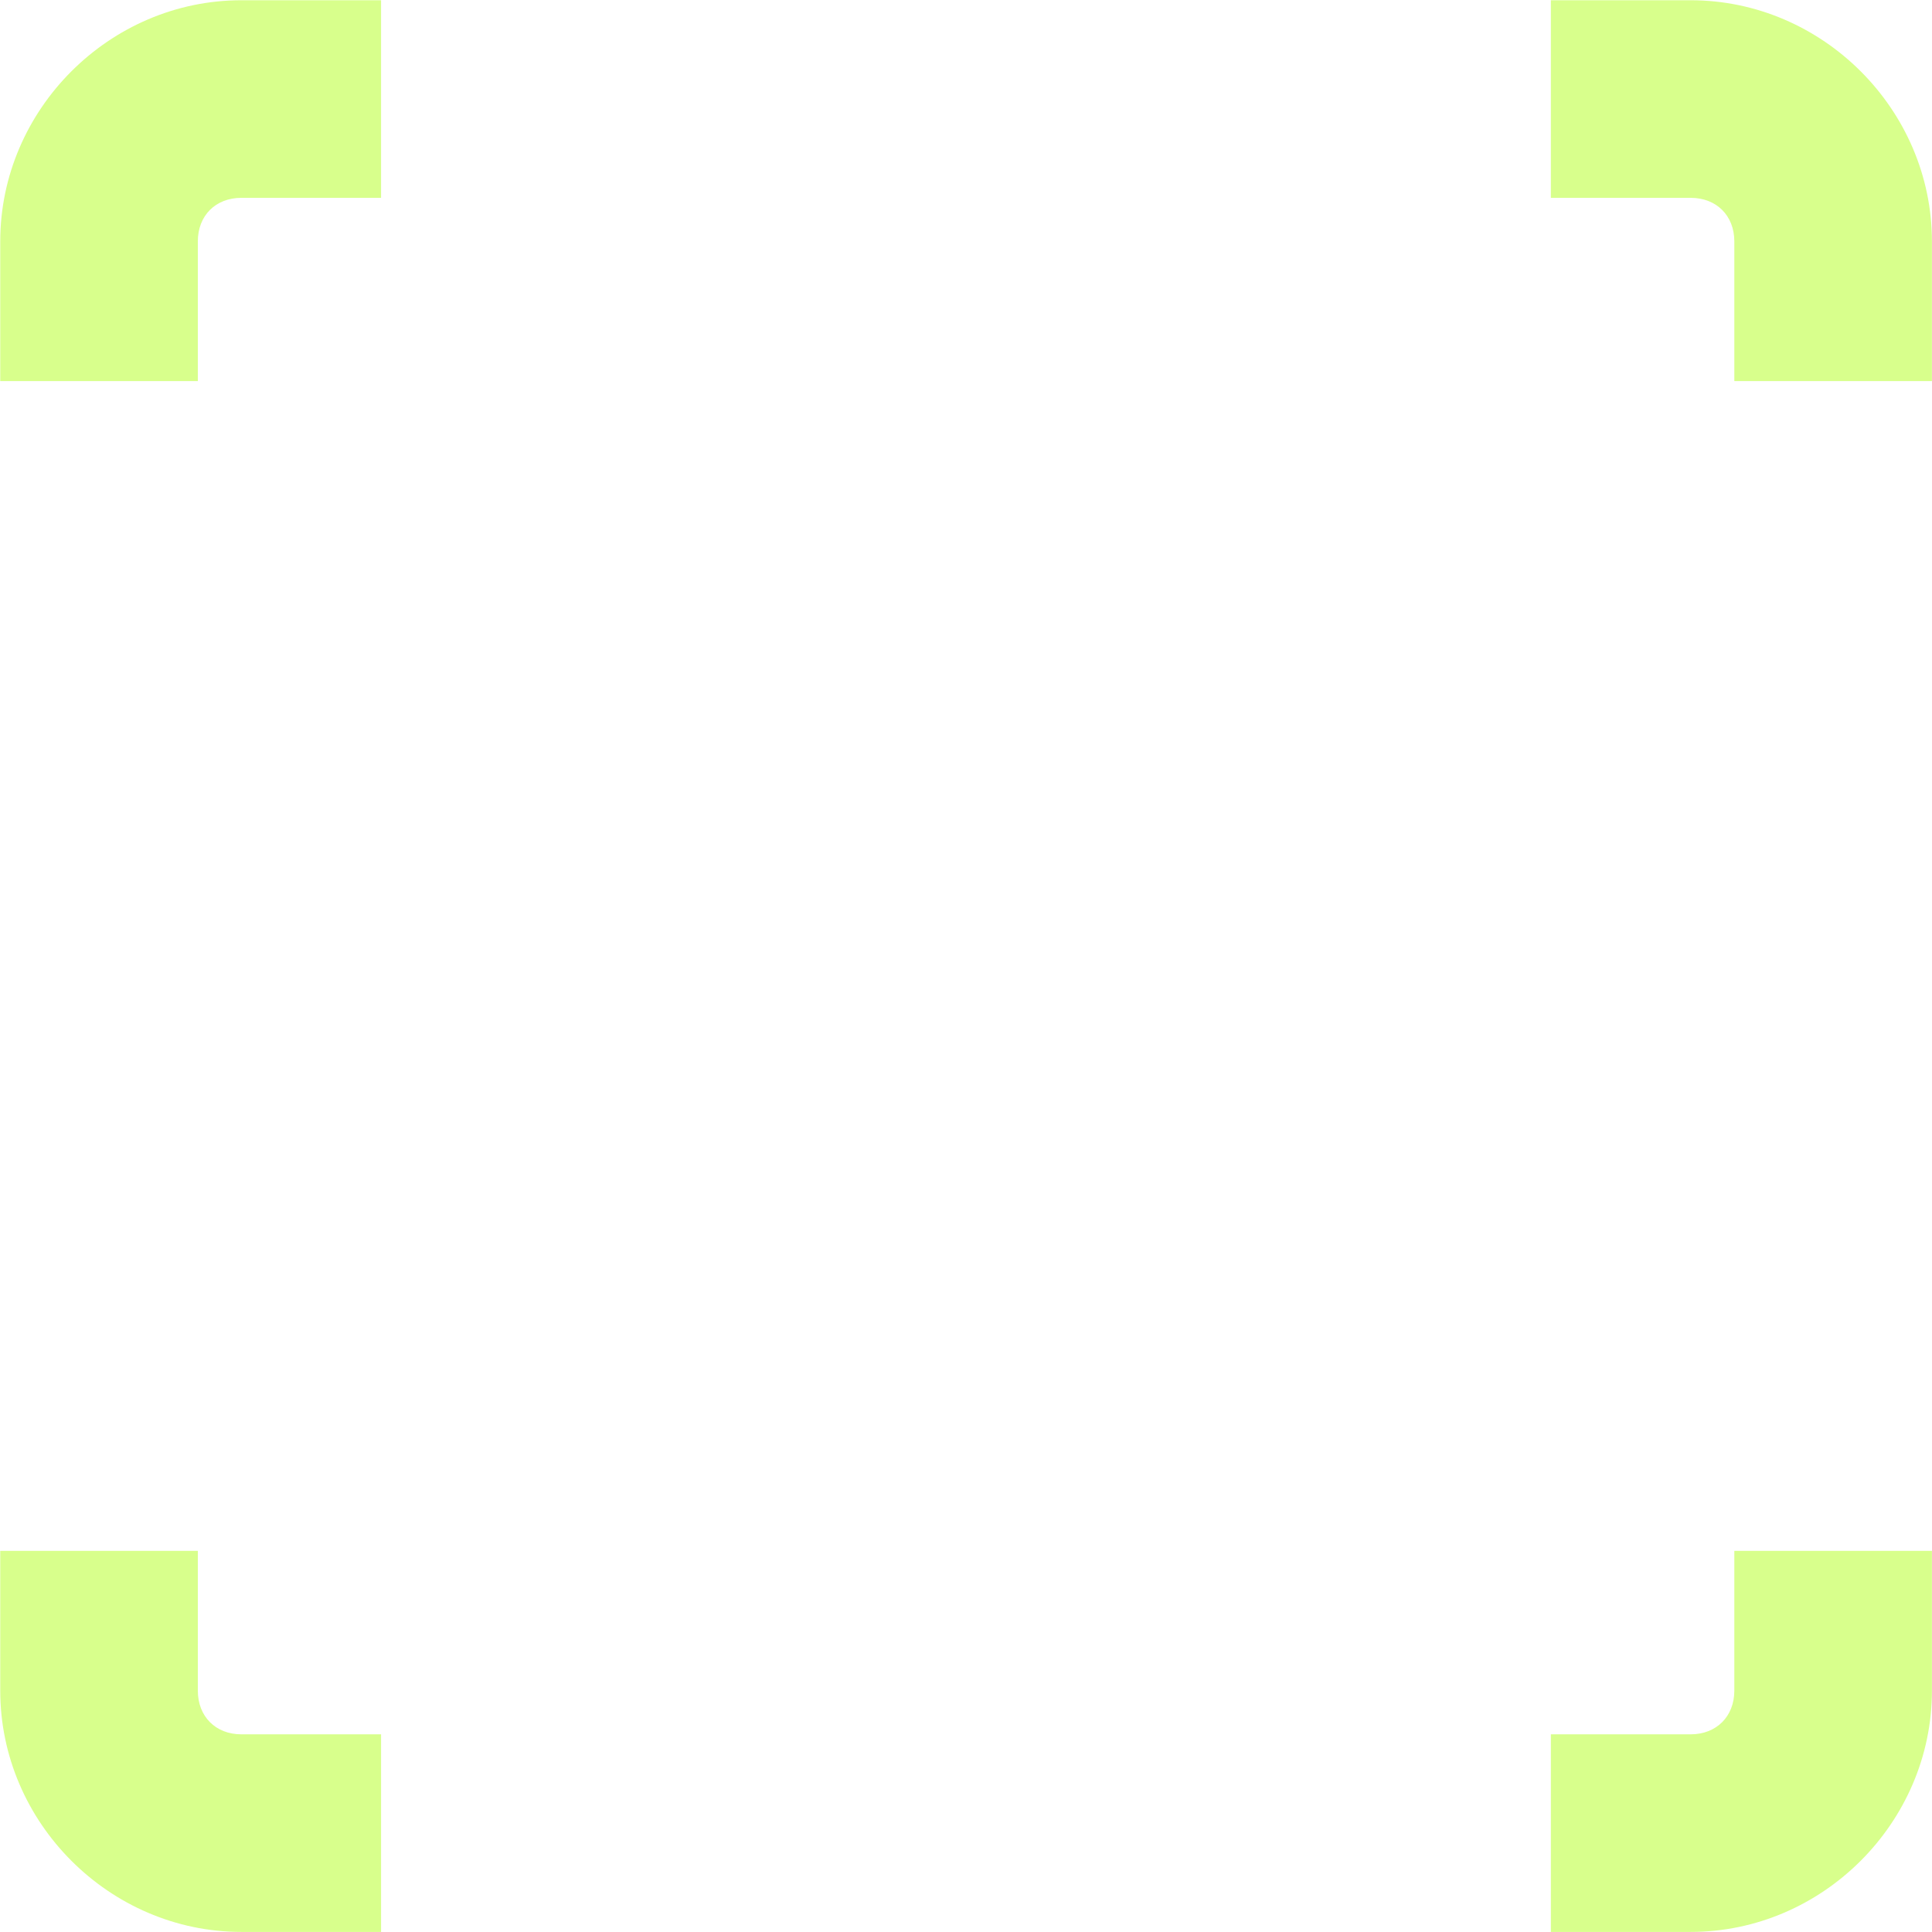
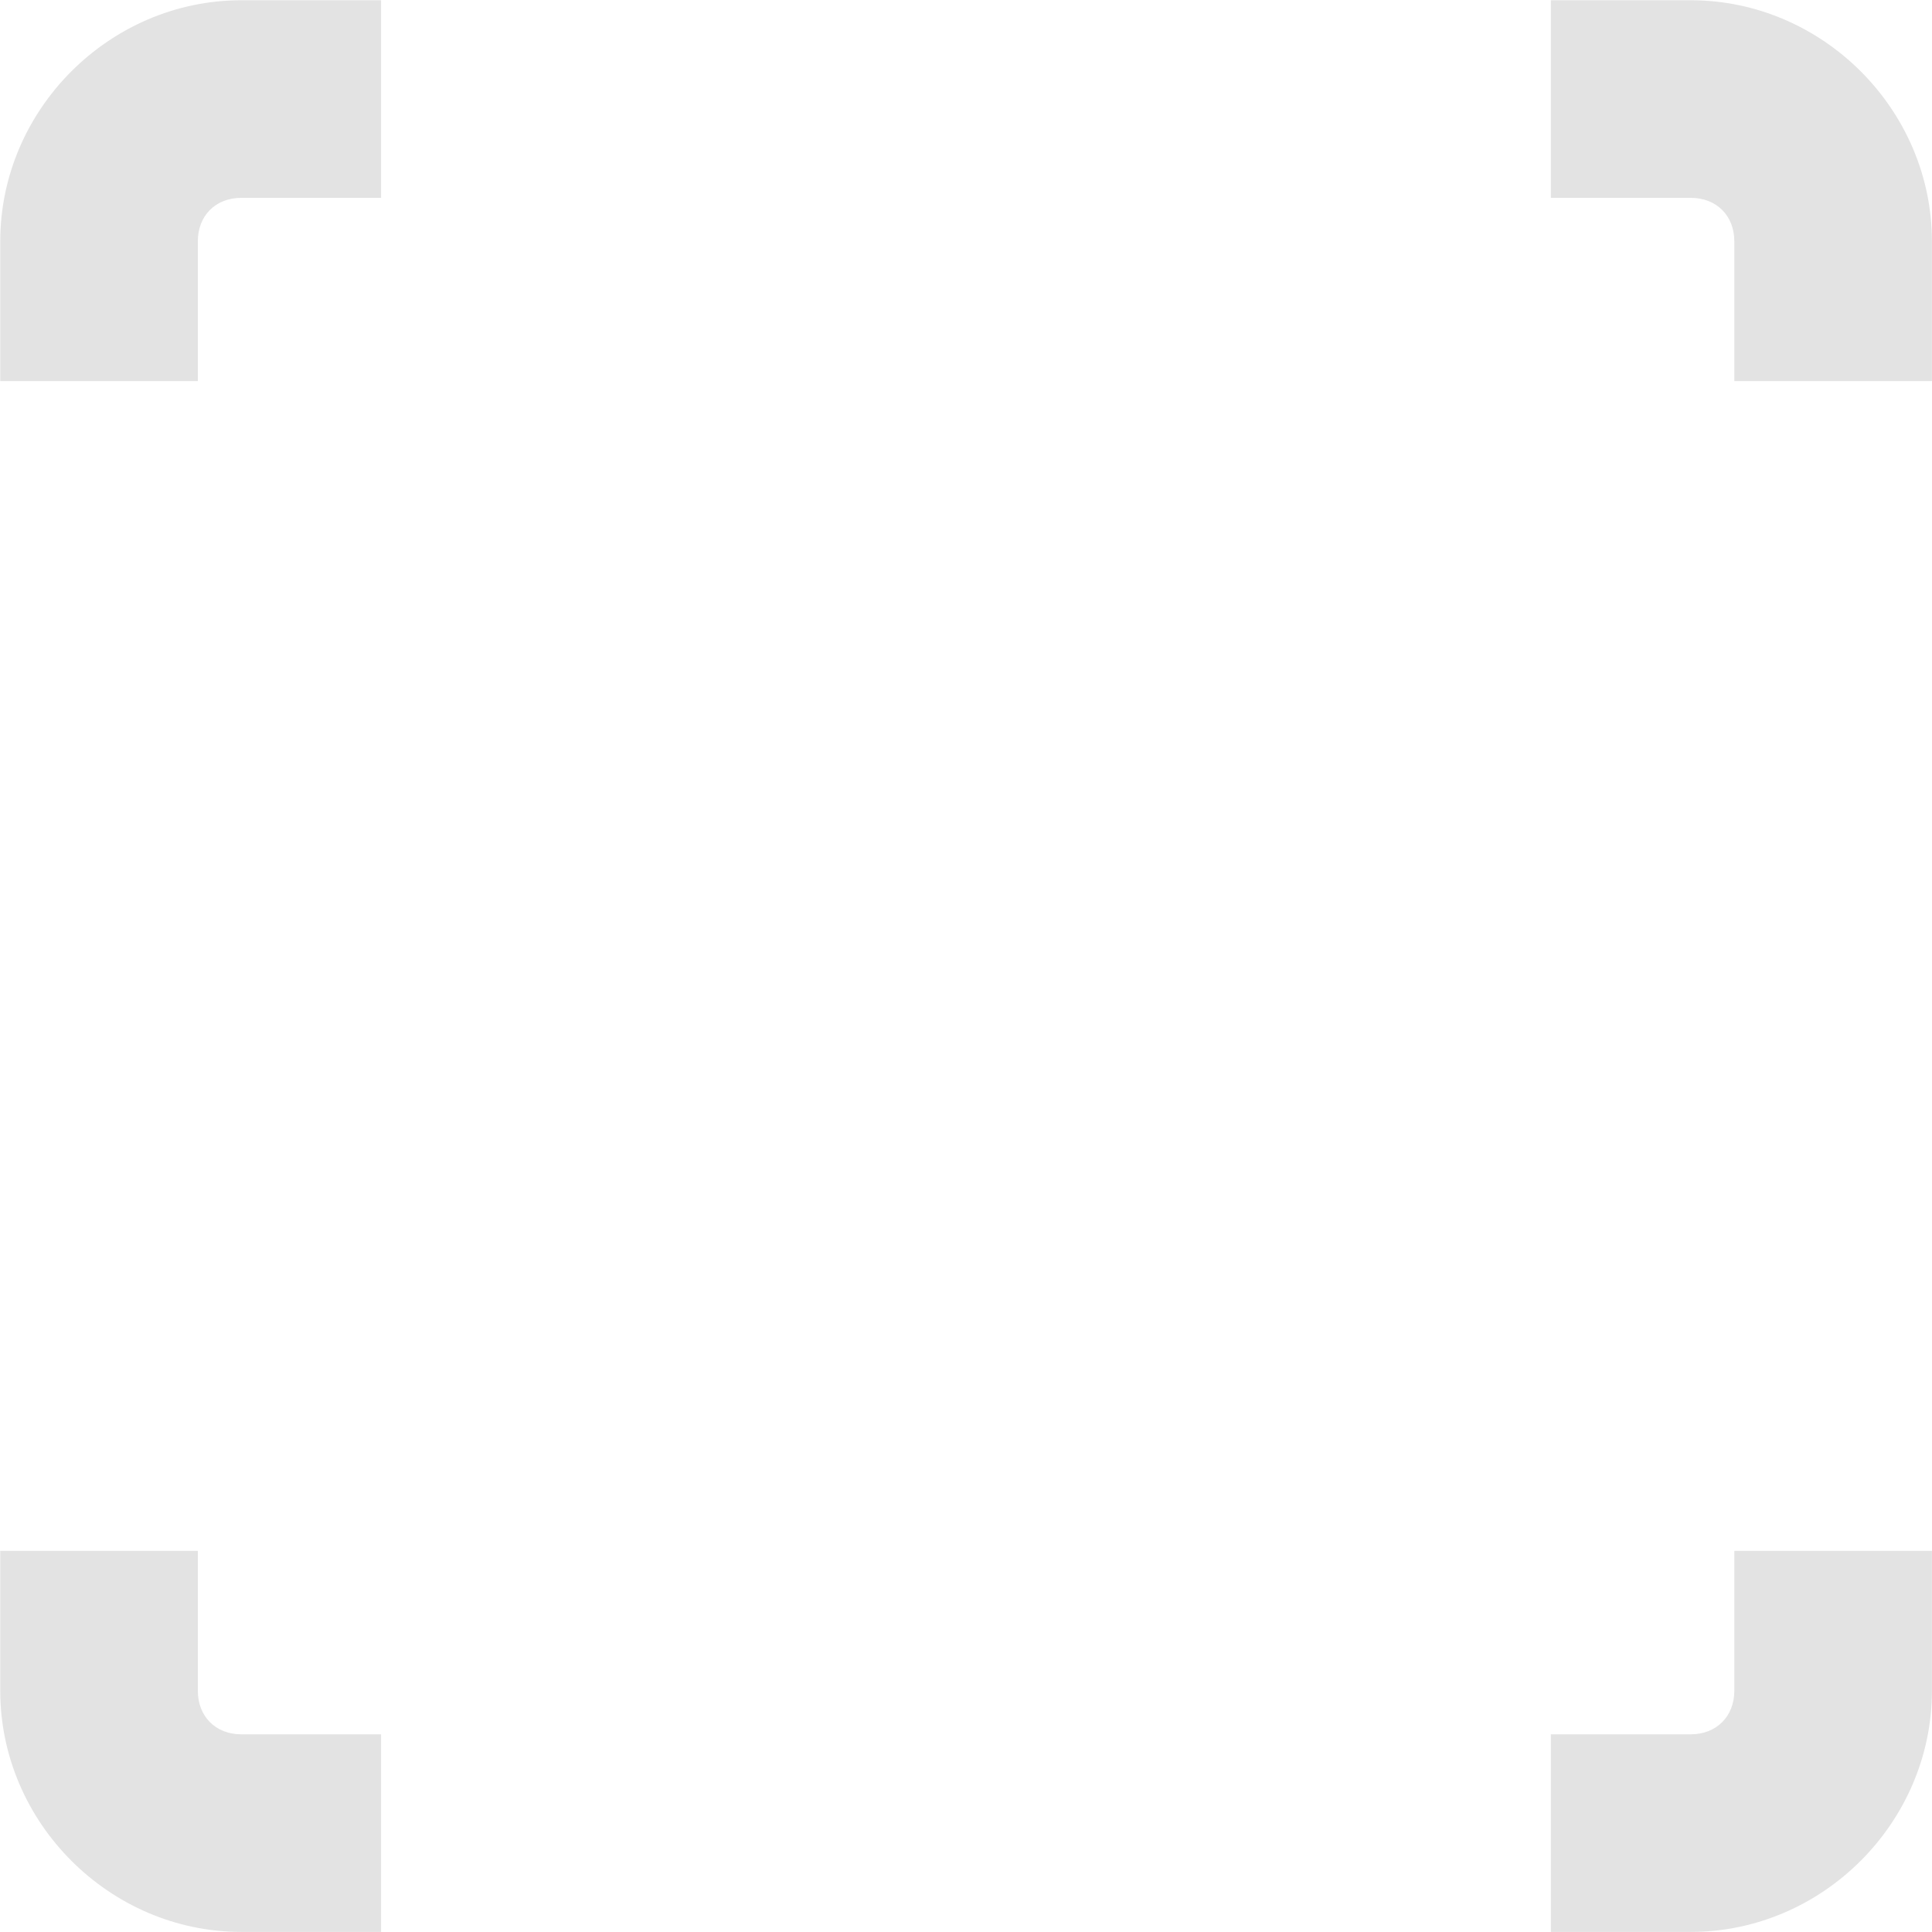
<svg xmlns="http://www.w3.org/2000/svg" width="32" height="32" viewBox="0 0 8.467 8.467" version="1.1" id="svg8">
  <defs id="defs2">
    <style id="style1399">.cls-1{fill:#e3e3e3;}</style>
    <style id="style1399-4">.cls-1{fill:#e3e3e3;}</style>
    <style id="style1399-8">.cls-1{fill:#e3e3e3;}</style>
    <style id="style1399-4-5">.cls-1{fill:#e3e3e3;}</style>
    <style id="style1399-9">.cls-1{fill:#e3e3e3;}</style>
    <style id="style1399-4-6">.cls-1{fill:#e3e3e3;}</style>
    <style id="style1399-8-4">.cls-1{fill:#e3e3e3;}</style>
    <style id="style1399-4-5-3">.cls-1{fill:#e3e3e3;}</style>
    <style id="style1399-88">.cls-1{fill:#e3e3e3;}</style>
    <style id="style1399-3">.cls-1{fill:#e3e3e3;}</style>
    <style id="style1399-94">.cls-1{fill:#e3e3e3;}</style>
    <style id="style1399-5">.cls-1{fill:#e3e3e3;}</style>
    <style id="style1399-46">.cls-1{fill:#e3e3e3;}</style>
    <style id="style1399-4-2">.cls-1{fill:#e3e3e3;}</style>
    <style id="style1399-8-5">.cls-1{fill:#e3e3e3;}</style>
    <style id="style1399-4-5-8">.cls-1{fill:#e3e3e3;}</style>
    <style id="style1399-9-6">.cls-1{fill:#e3e3e3;}</style>
    <style id="style1399-4-6-2">.cls-1{fill:#e3e3e3;}</style>
    <style id="style1399-8-4-8">.cls-1{fill:#e3e3e3;}</style>
    <style id="style1399-4-5-3-4">.cls-1{fill:#e3e3e3;}</style>
    <style id="style1399-88-7">.cls-1{fill:#e3e3e3;}</style>
    <style id="style1399-3-2">.cls-1{fill:#e3e3e3;}</style>
    <style id="style1399-94-4">.cls-1{fill:#e3e3e3;}</style>
    <style id="style1399-5-0">.cls-1{fill:#e3e3e3;}</style>
    <style id="style1399-39">.cls-1{fill:#e3e3e3;}</style>
    <style id="style1399-4-1">.cls-1{fill:#e3e3e3;}</style>
    <style id="style1399-8-9">.cls-1{fill:#e3e3e3;}</style>
    <style id="style1399-4-5-6">.cls-1{fill:#e3e3e3;}</style>
    <style id="style1399-9-9">.cls-1{fill:#e3e3e3;}</style>
    <style id="style1399-4-6-3">.cls-1{fill:#e3e3e3;}</style>
    <style id="style1399-8-4-3">.cls-1{fill:#e3e3e3;}</style>
    <style id="style1399-4-5-3-8">.cls-1{fill:#e3e3e3;}</style>
    <style id="style1399-88-0">.cls-1{fill:#e3e3e3;}</style>
    <style id="style1399-3-5">.cls-1{fill:#e3e3e3;}</style>
    <style id="style1399-94-6">.cls-1{fill:#e3e3e3;}</style>
    <style id="style1399-5-6">.cls-1{fill:#e3e3e3;}</style>
    <style id="style1399-46-4">.cls-1{fill:#e3e3e3;}</style>
    <style id="style1399-4-2-0">.cls-1{fill:#e3e3e3;}</style>
    <style id="style1399-8-5-0">.cls-1{fill:#e3e3e3;}</style>
    <style id="style1399-4-5-8-4">.cls-1{fill:#e3e3e3;}</style>
    <style id="style1399-9-6-6">.cls-1{fill:#e3e3e3;}</style>
    <style id="style1399-4-6-2-2">.cls-1{fill:#e3e3e3;}</style>
    <style id="style1399-8-4-8-6">.cls-1{fill:#e3e3e3;}</style>
    <style id="style1399-4-5-3-4-7">.cls-1{fill:#e3e3e3;}</style>
    <style id="style1399-88-7-5">.cls-1{fill:#e3e3e3;}</style>
    <style id="style1399-3-2-6">.cls-1{fill:#e3e3e3;}</style>
    <style id="style1399-94-4-9">.cls-1{fill:#e3e3e3;}</style>
    <style id="style1399-5-0-8">.cls-1{fill:#e3e3e3;}</style>
    <style id="style1399-1">.cls-1{fill:#e3e3e3;}</style>
    <style id="style1399-4-59">.cls-1{fill:#e3e3e3;}</style>
    <style id="style1399-8-91">.cls-1{fill:#e3e3e3;}</style>
    <style id="style1399-4-5-4">.cls-1{fill:#e3e3e3;}</style>
    <style id="style1399-9-91">.cls-1{fill:#e3e3e3;}</style>
    <style id="style1399-4-6-0">.cls-1{fill:#e3e3e3;}</style>
    <style id="style1399-8-4-7">.cls-1{fill:#e3e3e3;}</style>
    <style id="style1399-4-5-3-5">.cls-1{fill:#e3e3e3;}</style>
    <style id="style1399-88-8">.cls-1{fill:#e3e3e3;}</style>
    <style id="style1399-3-7">.cls-1{fill:#e3e3e3;}</style>
    <style id="style1399-94-0">.cls-1{fill:#e3e3e3;}</style>
    <style id="style1399-5-4">.cls-1{fill:#e3e3e3;}</style>
    <style id="style1399-46-8">.cls-1{fill:#e3e3e3;}</style>
    <style id="style1399-4-2-04">.cls-1{fill:#e3e3e3;}</style>
    <style id="style1399-8-5-2">.cls-1{fill:#e3e3e3;}</style>
    <style id="style1399-4-5-8-9">.cls-1{fill:#e3e3e3;}</style>
    <style id="style1399-9-6-61">.cls-1{fill:#e3e3e3;}</style>
    <style id="style1399-4-6-2-0">.cls-1{fill:#e3e3e3;}</style>
    <style id="style1399-8-4-8-4">.cls-1{fill:#e3e3e3;}</style>
    <style id="style1399-4-5-3-4-2">.cls-1{fill:#e3e3e3;}</style>
    <style id="style1399-88-7-2">.cls-1{fill:#e3e3e3;}</style>
    <style id="style1399-3-2-2">.cls-1{fill:#e3e3e3;}</style>
    <style id="style1399-94-4-0">.cls-1{fill:#e3e3e3;}</style>
    <style id="style1399-5-0-5">.cls-1{fill:#e3e3e3;}</style>
    <style id="style1399-80">.cls-1{fill:#e3e3e3;}</style>
    <style id="style1399-4-4">.cls-1{fill:#e3e3e3;}</style>
    <style id="style1399-8-0">.cls-1{fill:#e3e3e3;}</style>
    <style id="style1399-4-5-9">.cls-1{fill:#e3e3e3;}</style>
    <style id="style1399-9-1">.cls-1{fill:#e3e3e3;}</style>
    <style id="style1399-4-6-9">.cls-1{fill:#e3e3e3;}</style>
    <style id="style1399-8-4-6">.cls-1{fill:#e3e3e3;}</style>
    <style id="style1399-4-5-3-2">.cls-1{fill:#e3e3e3;}</style>
    <style id="style1399-88-5">.cls-1{fill:#e3e3e3;}</style>
    <style id="style1399-3-4">.cls-1{fill:#e3e3e3;}</style>
    <style id="style1399-94-49">.cls-1{fill:#e3e3e3;}</style>
    <style id="style1399-5-9">.cls-1{fill:#e3e3e3;}</style>
    <style id="style1399-46-3">.cls-1{fill:#e3e3e3;}</style>
    <style id="style1399-4-2-6">.cls-1{fill:#e3e3e3;}</style>
    <style id="style1399-8-5-05">.cls-1{fill:#e3e3e3;}</style>
    <style id="style1399-4-5-8-0">.cls-1{fill:#e3e3e3;}</style>
    <style id="style1399-9-6-2">.cls-1{fill:#e3e3e3;}</style>
    <style id="style1399-4-6-2-9">.cls-1{fill:#e3e3e3;}</style>
    <style id="style1399-8-4-8-43">.cls-1{fill:#e3e3e3;}</style>
    <style id="style1399-4-5-3-4-5">.cls-1{fill:#e3e3e3;}</style>
    <style id="style1399-88-7-1">.cls-1{fill:#e3e3e3;}</style>
    <style id="style1399-3-2-7">.cls-1{fill:#e3e3e3;}</style>
    <style id="style1399-94-4-4">.cls-1{fill:#e3e3e3;}</style>
    <style id="style1399-5-0-3">.cls-1{fill:#e3e3e3;}</style>
    <style id="style1399-6">.cls-1{fill:#e3e3e3;}</style>
    <style id="style1399-888">.cls-1{fill:#e3e3e3;}</style>
    <style id="style1399-4-68">.cls-1{fill:#e3e3e3;}</style>
    <style id="style1399-5-3">.cls-1{fill:#e3e3e3;}</style>
    <style id="style1399-7">.cls-1{fill:#e3e3e3;}</style>
    <style id="style1399-76">.cls-1{fill:#e3e3e3;}</style>
    <style id="style1399-4-8">.cls-1{fill:#e3e3e3;}</style>
    <style id="style1399-5-90">.cls-1{fill:#e3e3e3;}</style>
    <style id="style1399-7-6">.cls-1{fill:#e3e3e3;}</style>
    <style id="style1399-73">.cls-1{fill:#e3e3e3;}</style>
    <style id="style1399-4-26">.cls-1{fill:#e3e3e3;}</style>
    <style id="style1399-5-5">.cls-1{fill:#e3e3e3;}</style>
    <style id="style1399-7-2">.cls-1{fill:#e3e3e3;}</style>
    <style id="style1399-41">.cls-1{fill:#e3e3e3;}</style>
    <style id="style1399-2">.cls-1{fill:#e3e3e3;}</style>
    <style id="style1399-4-47">.cls-1{fill:#e3e3e3;}</style>
    <style id="style1399-8-93">.cls-1{fill:#e3e3e3;}</style>
    <style id="style1399-4-5-92">.cls-1{fill:#e3e3e3;}</style>
    <style id="style1399-9-8">.cls-1{fill:#e3e3e3;}</style>
    <style id="style1399-4-6-30">.cls-1{fill:#e3e3e3;}</style>
    <style id="style1399-8-4-1">.cls-1{fill:#e3e3e3;}</style>
    <style id="style1399-4-5-3-7">.cls-1{fill:#e3e3e3;}</style>
    <style id="style1399-88-89">.cls-1{fill:#e3e3e3;}</style>
    <style id="style1399-97">.cls-1{fill:#e3e3e3;}</style>
    <style id="style1399-4-7">.cls-1{fill:#e3e3e3;}</style>
    <style id="style1399-8-6">.cls-1{fill:#e3e3e3;}</style>
    <style id="style1399-4-5-43">.cls-1{fill:#e3e3e3;}</style>
    <style id="style1399-9-0">.cls-1{fill:#e3e3e3;}</style>
    <style id="style1399-4-6-309">.cls-1{fill:#e3e3e3;}</style>
    <style id="style1399-8-4-2">.cls-1{fill:#e3e3e3;}</style>
    <style id="style1399-4-5-3-54">.cls-1{fill:#e3e3e3;}</style>
    <style id="style1399-88-05">.cls-1{fill:#e3e3e3;}</style>
    <style id="style1399-3-9">.cls-1{fill:#e3e3e3;}</style>
    <style id="style1399-94-46">.cls-1{fill:#e3e3e3;}</style>
    <style id="style1399-5-92">.cls-1{fill:#e3e3e3;}</style>
    <style id="style1399-46-2">.cls-1{fill:#e3e3e3;}</style>
    <style id="style1399-4-2-4">.cls-1{fill:#e3e3e3;}</style>
    <style id="style1399-8-5-7">.cls-1{fill:#e3e3e3;}</style>
    <style id="style1399-4-5-8-7">.cls-1{fill:#e3e3e3;}</style>
    <style id="style1399-9-6-5">.cls-1{fill:#e3e3e3;}</style>
    <style id="style1399-4-6-2-4">.cls-1{fill:#e3e3e3;}</style>
    <style id="style1399-8-4-8-8">.cls-1{fill:#e3e3e3;}</style>
    <style id="style1399-4-5-3-4-1">.cls-1{fill:#e3e3e3;}</style>
    <style id="style1399-88-7-28">.cls-1{fill:#e3e3e3;}</style>
    <style id="style1399-3-2-9">.cls-1{fill:#e3e3e3;}</style>
    <style id="style1399-94-4-3">.cls-1{fill:#e3e3e3;}</style>
    <style id="style1399-5-0-6">.cls-1{fill:#e3e3e3;}</style>
    <style id="style1399-39-8">.cls-1{fill:#e3e3e3;}</style>
    <style id="style1399-4-1-0">.cls-1{fill:#e3e3e3;}</style>
    <style id="style1399-8-9-2">.cls-1{fill:#e3e3e3;}</style>
    <style id="style1399-4-5-6-1">.cls-1{fill:#e3e3e3;}</style>
    <style id="style1399-9-9-0">.cls-1{fill:#e3e3e3;}</style>
    <style id="style1399-4-6-3-5">.cls-1{fill:#e3e3e3;}</style>
    <style id="style1399-8-4-3-1">.cls-1{fill:#e3e3e3;}</style>
    <style id="style1399-4-5-3-8-1">.cls-1{fill:#e3e3e3;}</style>
    <style id="style1399-88-0-0">.cls-1{fill:#e3e3e3;}</style>
    <style id="style1399-3-5-8">.cls-1{fill:#e3e3e3;}</style>
    <style id="style1399-94-6-5">.cls-1{fill:#e3e3e3;}</style>
    <style id="style1399-5-6-0">.cls-1{fill:#e3e3e3;}</style>
    <style id="style1399-46-4-6">.cls-1{fill:#e3e3e3;}</style>
    <style id="style1399-4-2-0-4">.cls-1{fill:#e3e3e3;}</style>
    <style id="style1399-8-5-0-6">.cls-1{fill:#e3e3e3;}</style>
    <style id="style1399-4-5-8-4-2">.cls-1{fill:#e3e3e3;}</style>
    <style id="style1399-9-6-6-5">.cls-1{fill:#e3e3e3;}</style>
    <style id="style1399-4-6-2-2-8">.cls-1{fill:#e3e3e3;}</style>
    <style id="style1399-8-4-8-6-6">.cls-1{fill:#e3e3e3;}</style>
    <style id="style1399-4-5-3-4-7-2">.cls-1{fill:#e3e3e3;}</style>
    <style id="style1399-88-7-5-8">.cls-1{fill:#e3e3e3;}</style>
    <style id="style1399-3-2-6-4">.cls-1{fill:#e3e3e3;}</style>
    <style id="style1399-94-4-9-7">.cls-1{fill:#e3e3e3;}</style>
    <style id="style1399-5-0-8-2">.cls-1{fill:#e3e3e3;}</style>
    <style id="style1399-1-4">.cls-1{fill:#e3e3e3;}</style>
    <style id="style1399-4-59-0">.cls-1{fill:#e3e3e3;}</style>
    <style id="style1399-8-91-6">.cls-1{fill:#e3e3e3;}</style>
    <style id="style1399-4-5-4-2">.cls-1{fill:#e3e3e3;}</style>
    <style id="style1399-9-91-9">.cls-1{fill:#e3e3e3;}</style>
    <style id="style1399-4-6-0-9">.cls-1{fill:#e3e3e3;}</style>
    <style id="style1399-8-4-7-0">.cls-1{fill:#e3e3e3;}</style>
    <style id="style1399-4-5-3-5-8">.cls-1{fill:#e3e3e3;}</style>
    <style id="style1399-88-8-1">.cls-1{fill:#e3e3e3;}</style>
    <style id="style1399-3-7-3">.cls-1{fill:#e3e3e3;}</style>
    <style id="style1399-94-0-1">.cls-1{fill:#e3e3e3;}</style>
    <style id="style1399-5-4-1">.cls-1{fill:#e3e3e3;}</style>
    <style id="style1399-46-8-0">.cls-1{fill:#e3e3e3;}</style>
    <style id="style1399-4-2-04-3">.cls-1{fill:#e3e3e3;}</style>
    <style id="style1399-8-5-2-4">.cls-1{fill:#e3e3e3;}</style>
    <style id="style1399-4-5-8-9-0">.cls-1{fill:#e3e3e3;}</style>
    <style id="style1399-9-6-61-3">.cls-1{fill:#e3e3e3;}</style>
    <style id="style1399-4-6-2-0-9">.cls-1{fill:#e3e3e3;}</style>
    <style id="style1399-8-4-8-4-1">.cls-1{fill:#e3e3e3;}</style>
    <style id="style1399-4-5-3-4-2-9">.cls-1{fill:#e3e3e3;}</style>
    <style id="style1399-88-7-2-6">.cls-1{fill:#e3e3e3;}</style>
    <style id="style1399-3-2-2-9">.cls-1{fill:#e3e3e3;}</style>
    <style id="style1399-94-4-0-3">.cls-1{fill:#e3e3e3;}</style>
    <style id="style1399-5-0-5-3">.cls-1{fill:#e3e3e3;}</style>
    <style id="style1399-80-8">.cls-1{fill:#e3e3e3;}</style>
    <style id="style1399-4-4-0">.cls-1{fill:#e3e3e3;}</style>
    <style id="style1399-8-0-5">.cls-1{fill:#e3e3e3;}</style>
    <style id="style1399-4-5-9-6">.cls-1{fill:#e3e3e3;}</style>
    <style id="style1399-9-1-6">.cls-1{fill:#e3e3e3;}</style>
    <style id="style1399-4-6-9-4">.cls-1{fill:#e3e3e3;}</style>
    <style id="style1399-8-4-6-0">.cls-1{fill:#e3e3e3;}</style>
    <style id="style1399-4-5-3-2-0">.cls-1{fill:#e3e3e3;}</style>
    <style id="style1399-88-5-4">.cls-1{fill:#e3e3e3;}</style>
    <style id="style1399-3-4-6">.cls-1{fill:#e3e3e3;}</style>
    <style id="style1399-94-49-2">.cls-1{fill:#e3e3e3;}</style>
    <style id="style1399-5-9-6">.cls-1{fill:#e3e3e3;}</style>
    <style id="style1399-46-3-7">.cls-1{fill:#e3e3e3;}</style>
    <style id="style1399-4-2-6-5">.cls-1{fill:#e3e3e3;}</style>
    <style id="style1399-8-5-05-6">.cls-1{fill:#e3e3e3;}</style>
    <style id="style1399-4-5-8-0-9">.cls-1{fill:#e3e3e3;}</style>
    <style id="style1399-9-6-2-8">.cls-1{fill:#e3e3e3;}</style>
    <style id="style1399-4-6-2-9-7">.cls-1{fill:#e3e3e3;}</style>
    <style id="style1399-8-4-8-43-2">.cls-1{fill:#e3e3e3;}</style>
    <style id="style1399-4-5-3-4-5-8">.cls-1{fill:#e3e3e3;}</style>
    <style id="style1399-88-7-1-2">.cls-1{fill:#e3e3e3;}</style>
    <style id="style1399-3-2-7-9">.cls-1{fill:#e3e3e3;}</style>
    <style id="style1399-94-4-4-9">.cls-1{fill:#e3e3e3;}</style>
    <style id="style1399-5-0-3-6">.cls-1{fill:#e3e3e3;}</style>
    <style id="style1399-6-0">.cls-1{fill:#e3e3e3;}</style>
    <style id="style1399-888-2">.cls-1{fill:#e3e3e3;}</style>
    <style id="style1399-4-68-7">.cls-1{fill:#e3e3e3;}</style>
    <style id="style1399-5-3-6">.cls-1{fill:#e3e3e3;}</style>
    <style id="style1399-7-1">.cls-1{fill:#e3e3e3;}</style>
    <style id="style1399-76-3">.cls-1{fill:#e3e3e3;}</style>
    <style id="style1399-4-8-2">.cls-1{fill:#e3e3e3;}</style>
    <style id="style1399-5-90-1">.cls-1{fill:#e3e3e3;}</style>
    <style id="style1399-7-6-5">.cls-1{fill:#e3e3e3;}</style>
    <style id="style1399-73-9">.cls-1{fill:#e3e3e3;}</style>
    <style id="style1399-4-26-9">.cls-1{fill:#e3e3e3;}</style>
    <style id="style1399-5-5-1">.cls-1{fill:#e3e3e3;}</style>
    <style id="style1399-7-2-4">.cls-1{fill:#e3e3e3;}</style>
    <style id="style1399-41-9">.cls-1{fill:#e3e3e3;}</style>
    <style id="style1399-2-1">.cls-1{fill:#e3e3e3;}</style>
    <style id="style1399-4-47-0">.cls-1{fill:#e3e3e3;}</style>
    <style id="style1399-8-93-7">.cls-1{fill:#e3e3e3;}</style>
    <style id="style1399-4-5-92-5">.cls-1{fill:#e3e3e3;}</style>
    <style id="style1399-9-8-8">.cls-1{fill:#e3e3e3;}</style>
    <style id="style1399-4-6-30-7">.cls-1{fill:#e3e3e3;}</style>
    <style id="style1399-8-4-1-0">.cls-1{fill:#e3e3e3;}</style>
    <style id="style1399-4-5-3-7-4">.cls-1{fill:#e3e3e3;}</style>
    <style id="style1399-88-89-8">.cls-1{fill:#e3e3e3;}</style>
  </defs>
-   <path style="color:#000000;font-style:normal;font-variant:normal;font-weight:normal;font-stretch:normal;font-size:medium;line-height:normal;font-family:sans-serif;font-variant-ligatures:normal;font-variant-position:normal;font-variant-caps:normal;font-variant-numeric:normal;font-variant-alternates:normal;font-feature-settings:normal;text-indent:0;text-align:start;text-decoration:none;text-decoration-line:none;text-decoration-style:solid;text-decoration-color:#000000;letter-spacing:normal;word-spacing:normal;text-transform:none;writing-mode:lr-tb;direction:ltr;text-orientation:mixed;dominant-baseline:auto;baseline-shift:baseline;text-anchor:start;white-space:normal;shape-padding:0;clip-rule:nonzero;display:inline;overflow:visible;visibility:visible;opacity:1;isolation:auto;mix-blend-mode:normal;color-interpolation:sRGB;color-interpolation-filters:linearRGB;solid-color:#000000;solid-opacity:1;vector-effect:none;fill:#d8ff8c;fill-opacity:1;fill-rule:nonzero;stroke:none;stroke-width:3.274;stroke-linecap:butt;stroke-linejoin:miter;stroke-miterlimit:4;stroke-dasharray:none;stroke-dashoffset:0;stroke-opacity:1;color-rendering:auto;image-rendering:auto;shape-rendering:auto;text-rendering:auto;enable-background:accumulate" d="M 3.998 0.004 C 1.814 0.004 0.004 1.814 0.004 3.998 L 0.004 6.312 L 3.277 6.312 L 3.277 3.998 C 3.277 3.571 3.571 3.277 3.998 3.277 L 6.312 3.277 L 6.312 0.004 L 3.998 0.004 z M 25.688 0.004 L 25.688 3.277 L 28.004 3.277 C 28.431 3.277 28.727 3.571 28.727 3.998 L 28.727 6.312 L 32 6.312 L 32 3.998 C 32 1.814 30.188 0.004 28.004 0.004 L 25.688 0.004 z M 0.004 25.688 L 0.004 28.004 C 0.004 30.188 1.814 32 3.998 32 L 6.312 32 L 6.312 28.727 L 3.998 28.727 C 3.571 28.727 3.277 28.431 3.277 28.004 L 3.277 25.688 L 0.004 25.688 z M 28.727 25.688 L 28.727 28.004 C 28.727 28.431 28.431 28.727 28.004 28.727 L 25.688 28.727 L 25.688 32 L 28.004 32 C 30.188 32 32 30.188 32 28.004 L 32 25.688 L 28.727 25.688 z " transform="scale(0.2645833)" id="rect1344" />
+   <path style="color:#000000;font-style:normal;font-variant:normal;font-weight:normal;font-stretch:normal;font-size:medium;line-height:normal;font-family:sans-serif;font-variant-ligatures:normal;font-variant-position:normal;font-variant-caps:normal;font-variant-numeric:normal;font-variant-alternates:normal;font-feature-settings:normal;text-indent:0;text-align:start;text-decoration:none;text-decoration-line:none;text-decoration-style:solid;text-decoration-color:#000000;letter-spacing:normal;word-spacing:normal;text-transform:none;writing-mode:lr-tb;direction:ltr;text-orientation:mixed;dominant-baseline:auto;baseline-shift:baseline;text-anchor:start;white-space:normal;shape-padding:0;clip-rule:nonzero;display:inline;overflow:visible;visibility:visible;opacity:1;isolation:auto;mix-blend-mode:normal;color-interpolation:sRGB;color-interpolation-filters:linearRGB;solid-color:#000000;solid-opacity:1;vector-effect:none;fill:#e3e3e3;fill-opacity:1;fill-rule:nonzero;stroke:none;stroke-width:3.274;stroke-linecap:butt;stroke-linejoin:miter;stroke-miterlimit:4;stroke-dasharray:none;stroke-dashoffset:0;stroke-opacity:1;color-rendering:auto;image-rendering:auto;shape-rendering:auto;text-rendering:auto;enable-background:accumulate" d="M 3.998 0.004 C 1.814 0.004 0.004 1.814 0.004 3.998 L 0.004 6.312 L 3.277 6.312 L 3.277 3.998 C 3.277 3.571 3.571 3.277 3.998 3.277 L 6.312 3.277 L 6.312 0.004 L 3.998 0.004 z M 25.688 0.004 L 25.688 3.277 L 28.004 3.277 C 28.431 3.277 28.727 3.571 28.727 3.998 L 28.727 6.312 L 32 6.312 L 32 3.998 C 32 1.814 30.188 0.004 28.004 0.004 L 25.688 0.004 z M 0.004 25.688 L 0.004 28.004 C 0.004 30.188 1.814 32 3.998 32 L 6.312 32 L 6.312 28.727 L 3.998 28.727 C 3.571 28.727 3.277 28.431 3.277 28.004 L 3.277 25.688 L 0.004 25.688 z M 28.727 25.688 L 28.727 28.004 C 28.727 28.431 28.431 28.727 28.004 28.727 L 25.688 28.727 L 25.688 32 L 28.004 32 C 30.188 32 32 30.188 32 28.004 L 32 25.688 L 28.727 25.688 z " transform="scale(0.2645833)" id="rect1344" />
</svg>
